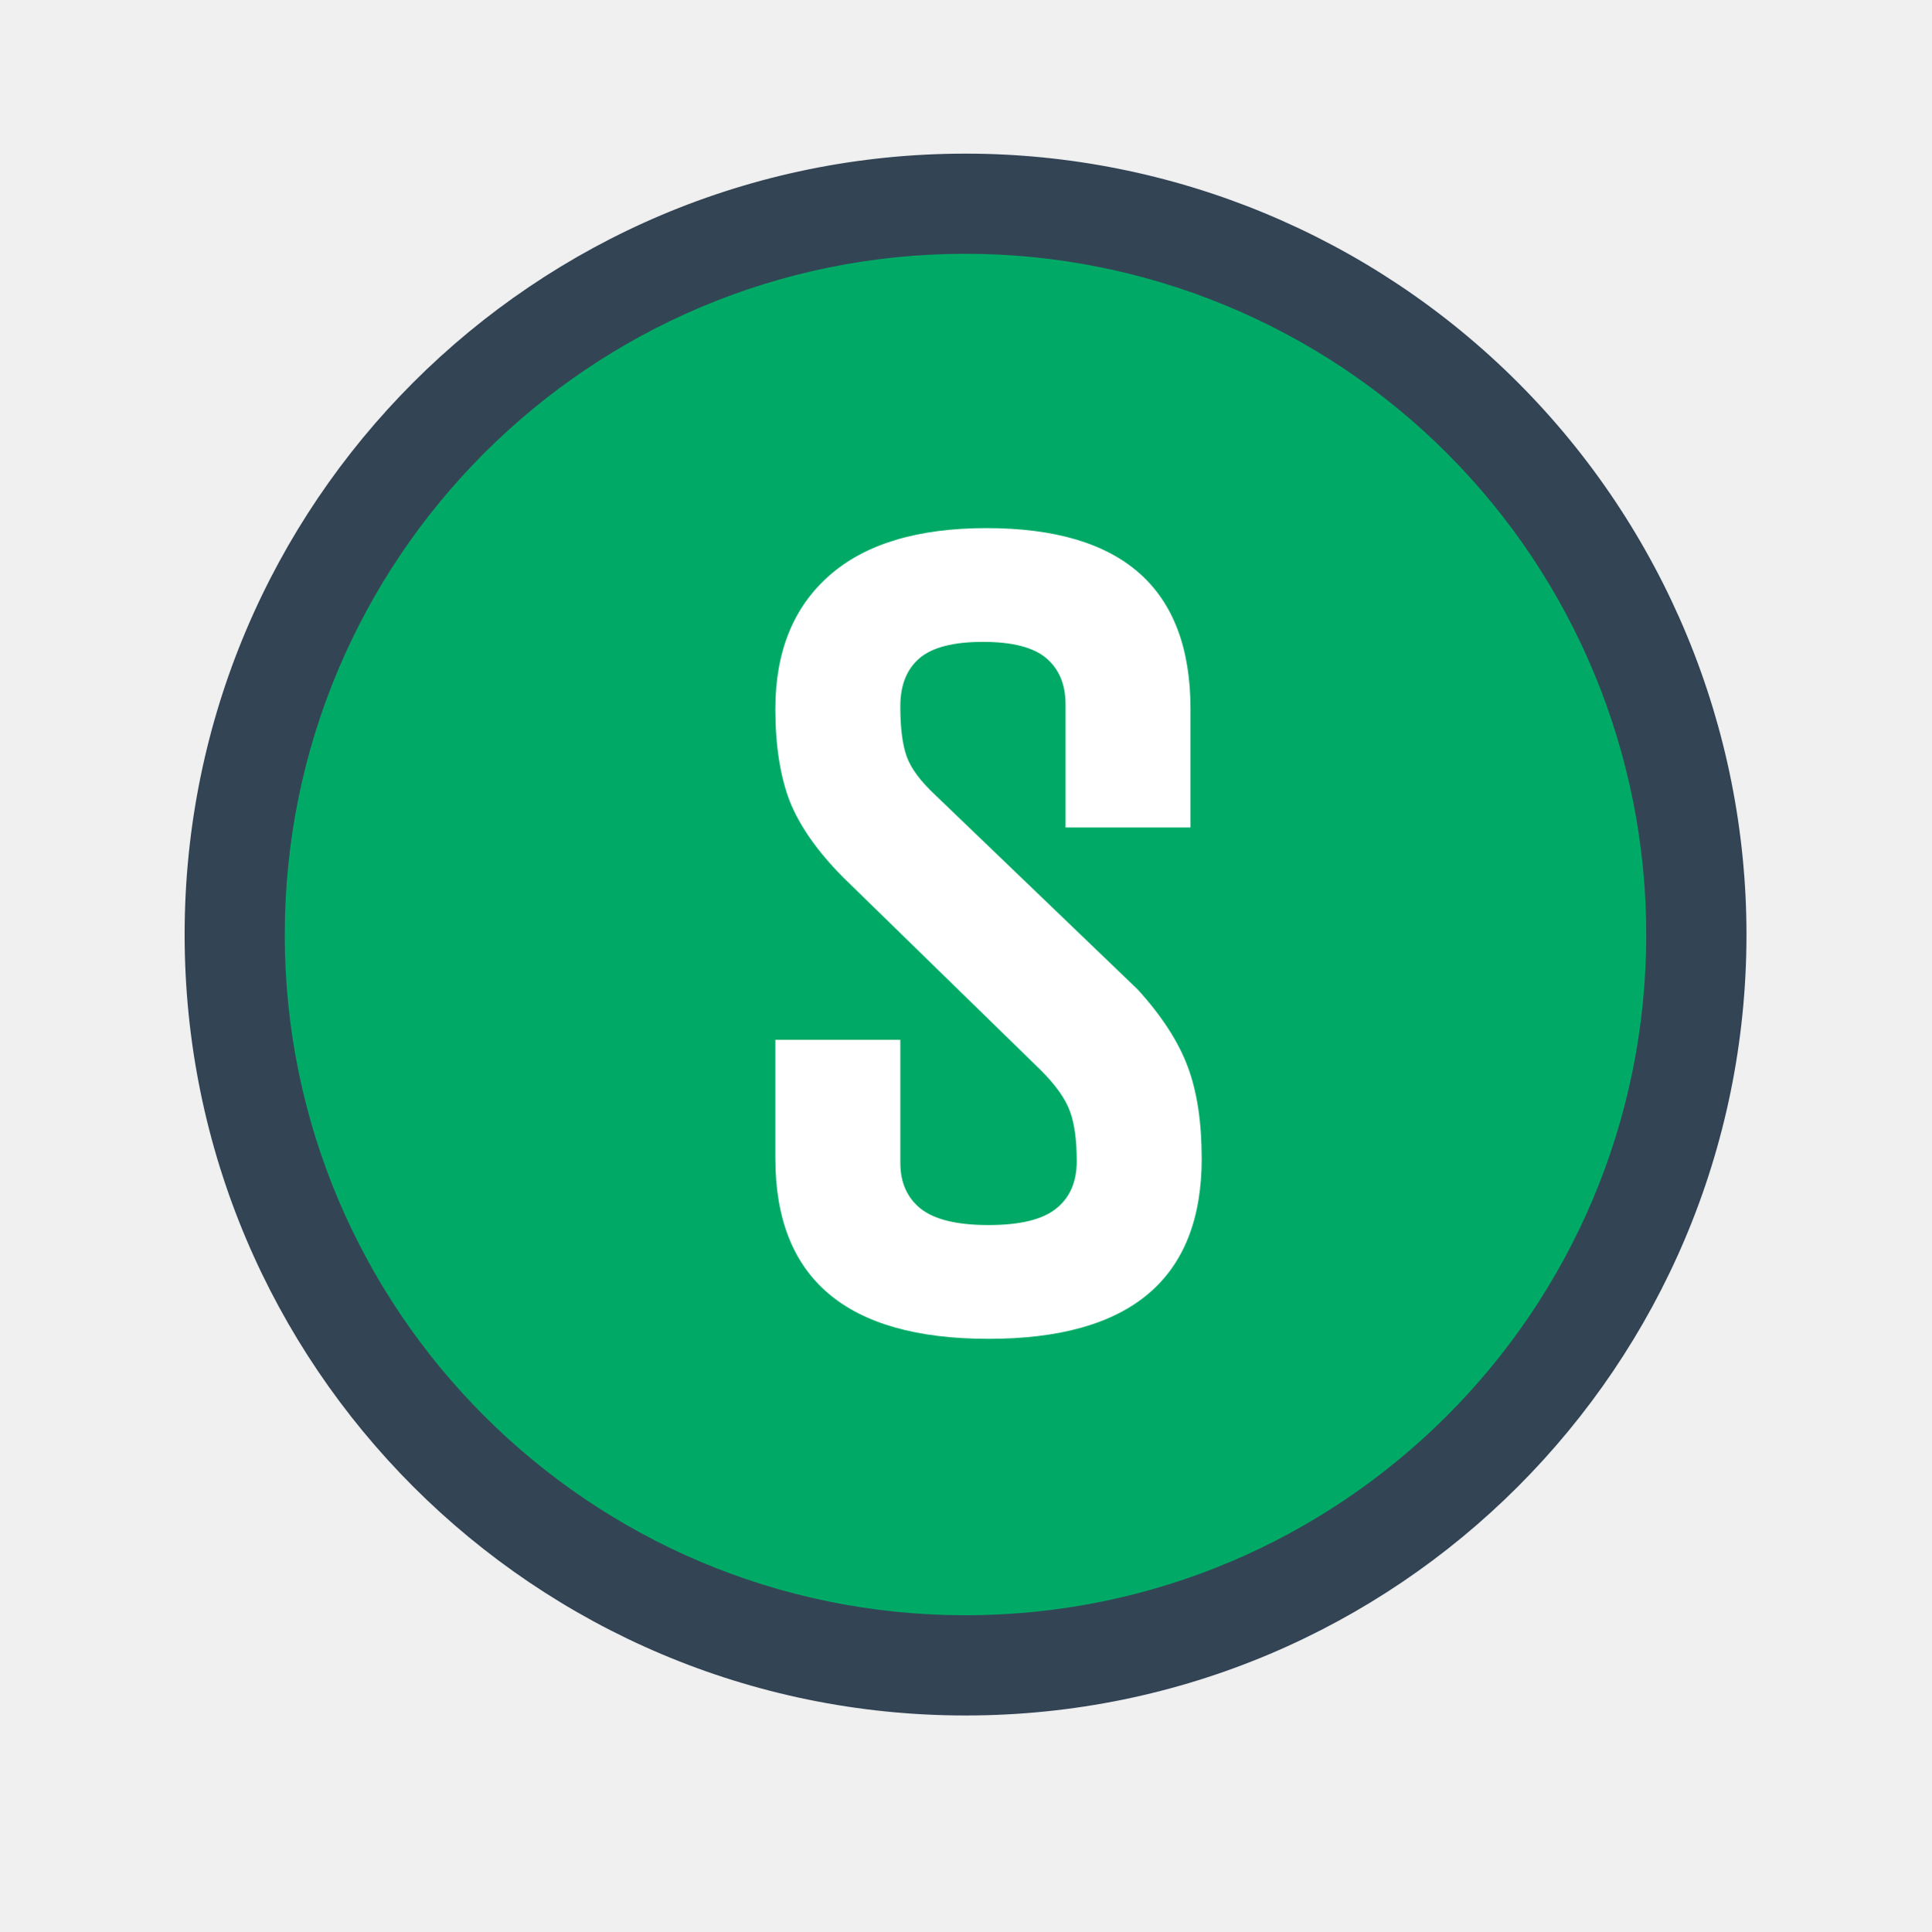
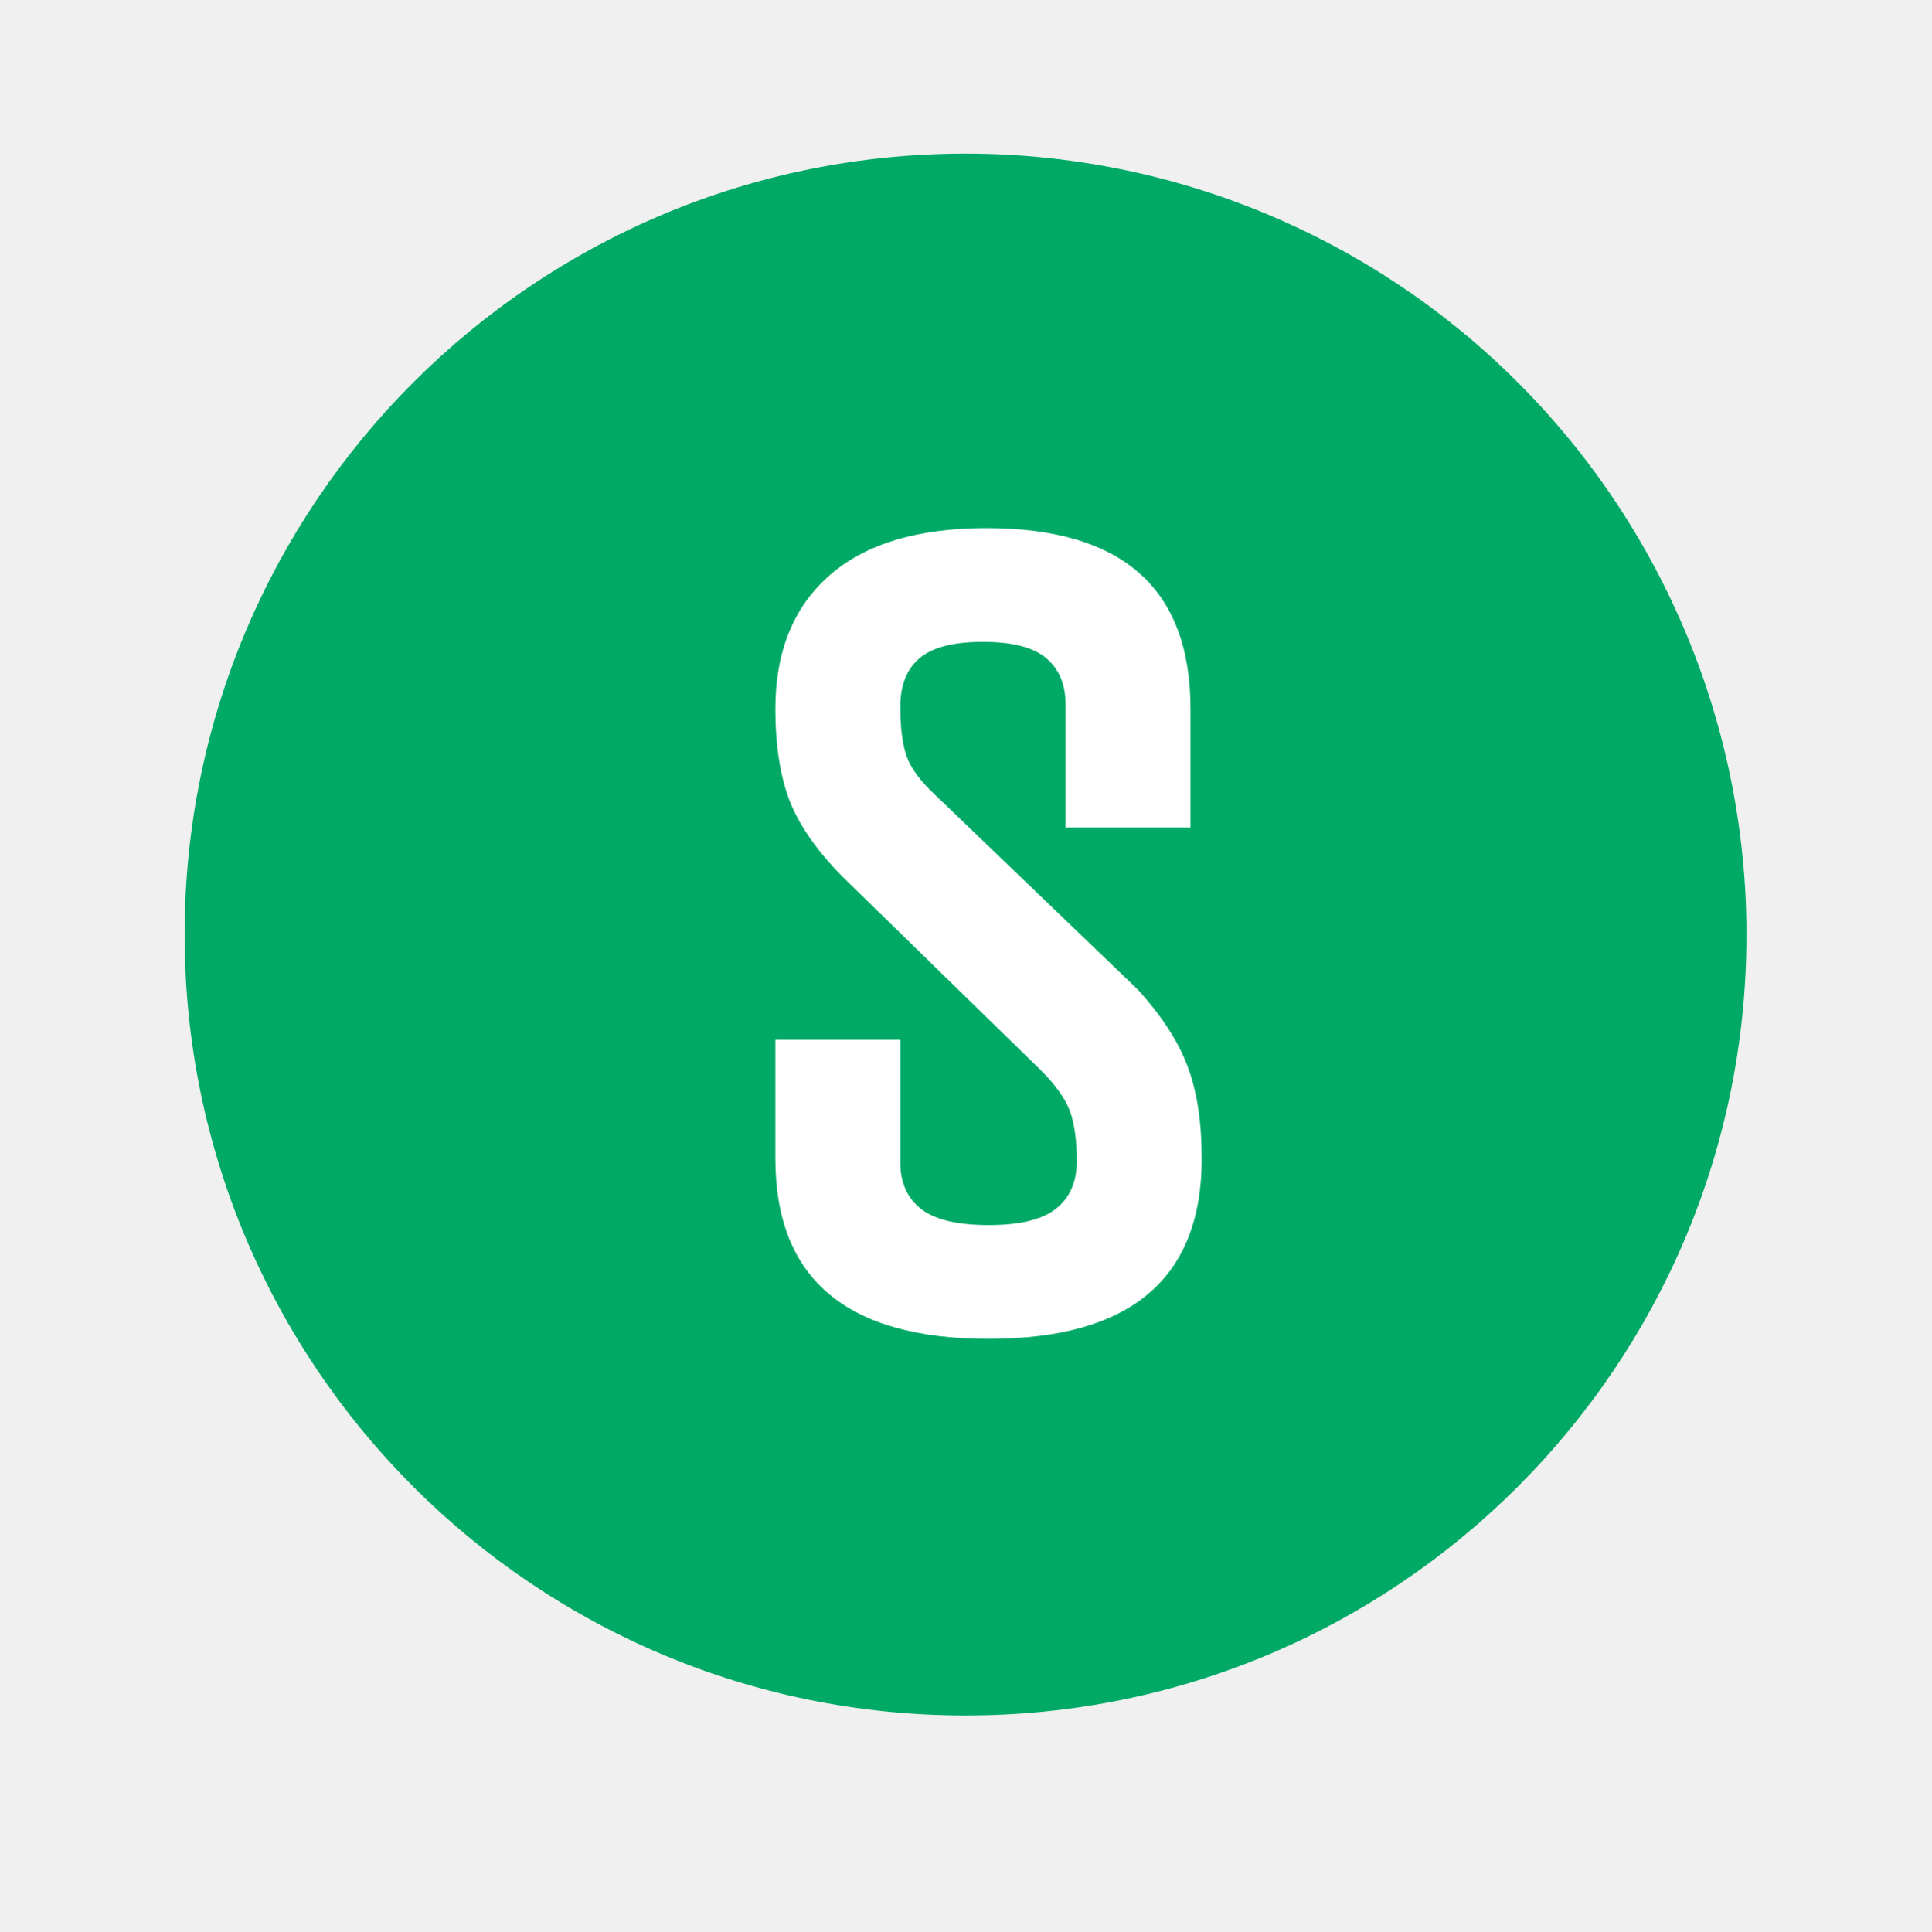
<svg xmlns="http://www.w3.org/2000/svg" version="1.1" viewBox="0.0 0.0 75.591 75.591" fill="none" stroke="none" stroke-linecap="square" stroke-miterlimit="10">
  <clipPath id="p.0">
    <path d="m0 0l75.591 0l0 75.591l-75.591 0l0 -75.591z" clip-rule="nonzero" />
  </clipPath>
  <g clip-path="url(#p.0)">
    <path fill="#000000" fill-opacity="0.0" d="m0 0l75.591 0l0 75.591l-75.591 0z" fill-rule="evenodd" />
-     <path fill="#334455" d="m7.226 36.58l0 0c0 -16.882 13.685 -30.567 30.567 -30.567l0 0c8.107 0 15.882 3.22 21.614 8.953c5.732 5.732 8.953 13.507 8.953 21.614l0 0c0 16.882 -13.685 30.567 -30.567 30.567l0 0c-16.882 0 -30.567 -13.685 -30.567 -30.567z" fill-rule="evenodd" />
+     <path fill="#00aa66" d="m7.226 36.58l0 0c0 -16.882 13.685 -30.567 30.567 -30.567l0 0c8.107 0 15.882 3.22 21.614 8.953c5.732 5.732 8.953 13.507 8.953 21.614l0 0c0 16.882 -13.685 30.567 -30.567 30.567l0 0c-16.882 0 -30.567 -13.685 -30.567 -30.567z" fill-rule="evenodd" />
    <path fill="#00aa66" d="m11.146 36.579l0 0c0 -14.716 11.93 -26.646 26.646 -26.646l0 0c7.067 0 13.844 2.807 18.841 7.804c4.997 4.997 7.804 11.774 7.804 18.841l0 0c0 14.716 -11.93 26.646 -26.646 26.646l0 0c-14.716 0 -26.646 -11.93 -26.646 -26.646z" fill-rule="evenodd" />
    <path fill="#000000" fill-opacity="0.0" d="m11.144 9.362l53.291 0l0 53.291l-53.291 0z" fill-rule="evenodd" />
    <path fill="#ffffff" d="m47.037 45.342q0 7.062 -8.344 7.062q-8.344 0 -8.344 -7.062l0 -4.641l4.891 0l0 4.812q0 1.156 0.797 1.797q0.812 0.641 2.656 0.641q1.844 0 2.641 -0.641q0.812 -0.641 0.812 -1.859q0 -1.234 -0.266 -1.953q-0.266 -0.734 -1.141 -1.609l-7.75 -7.562q-1.5 -1.516 -2.078 -2.969q-0.562 -1.469 -0.562 -3.609q0 -3.359 2.109 -5.219q2.109 -1.859 6.156 -1.859q7.984 0 7.984 7.078l0 4.641l-4.891 0l0 -4.828q0 -1.156 -0.75 -1.797q-0.75 -0.641 -2.484 -0.641q-1.734 0 -2.484 0.641q-0.75 0.641 -0.75 1.891q0 1.25 0.25 1.953q0.25 0.703 1.141 1.531l7.906 7.594q1.406 1.547 1.953 3.016q0.547 1.453 0.547 3.594z" fill-rule="nonzero" />
  </g>
</svg>
